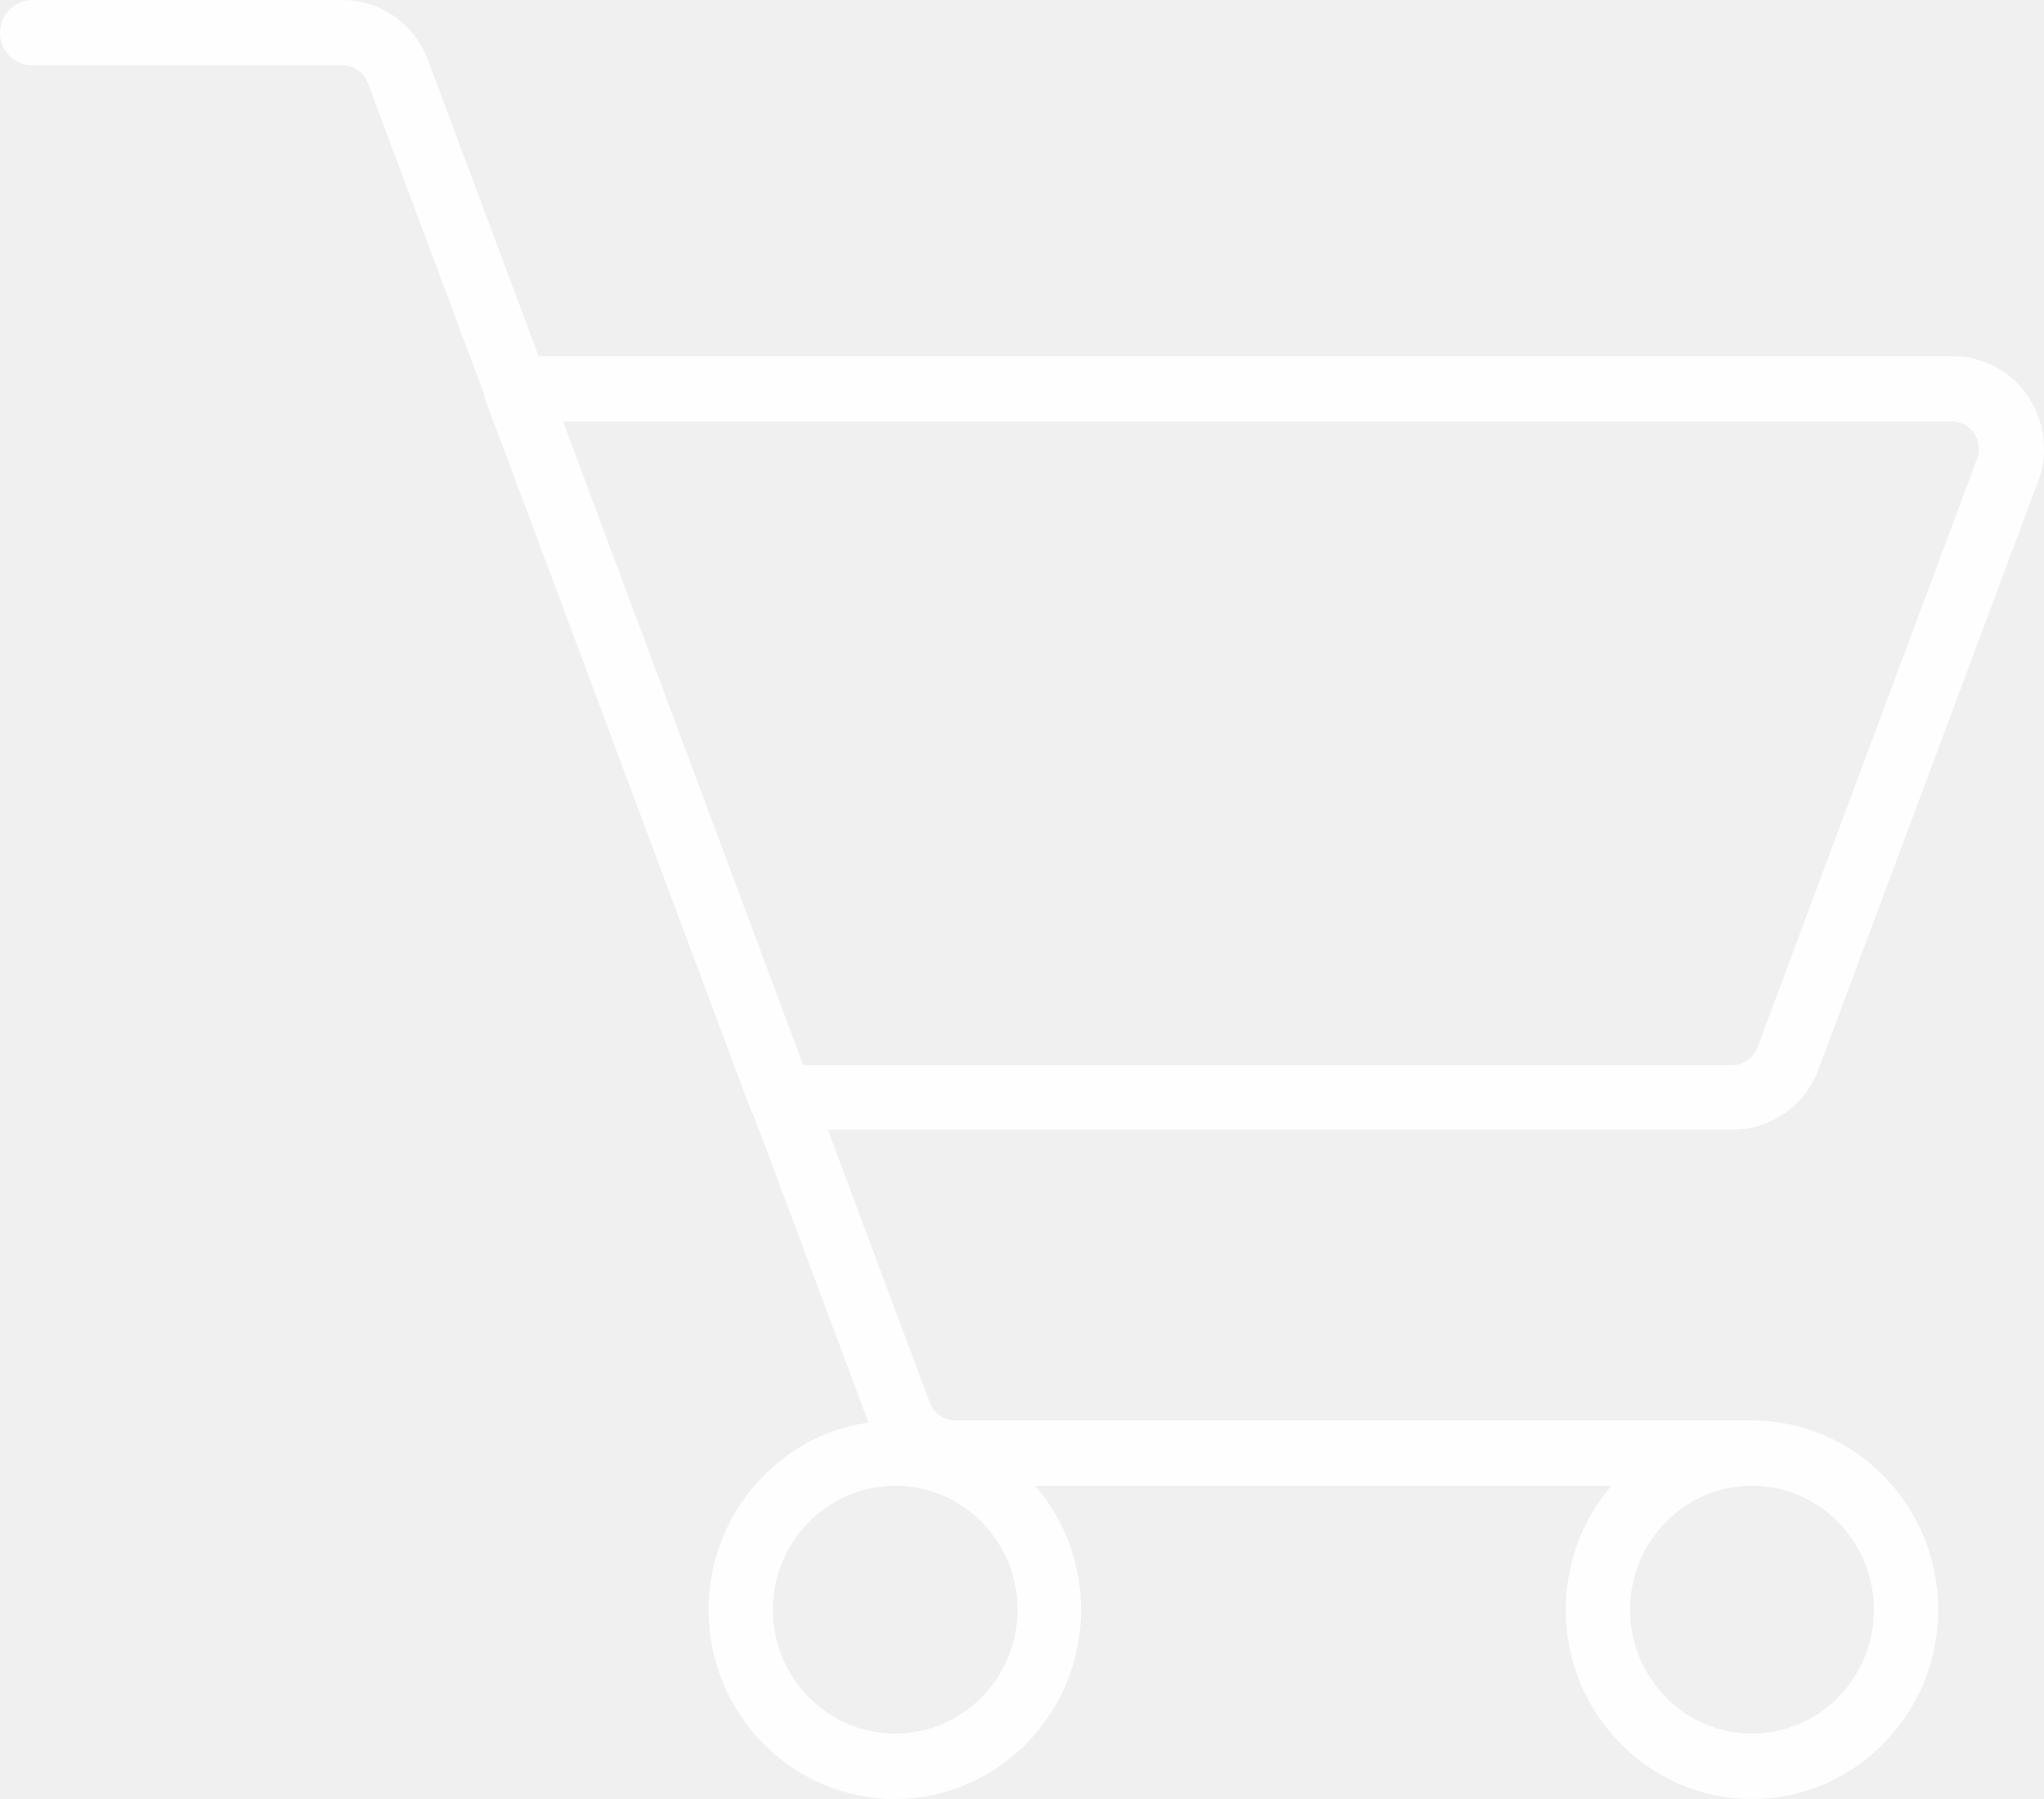
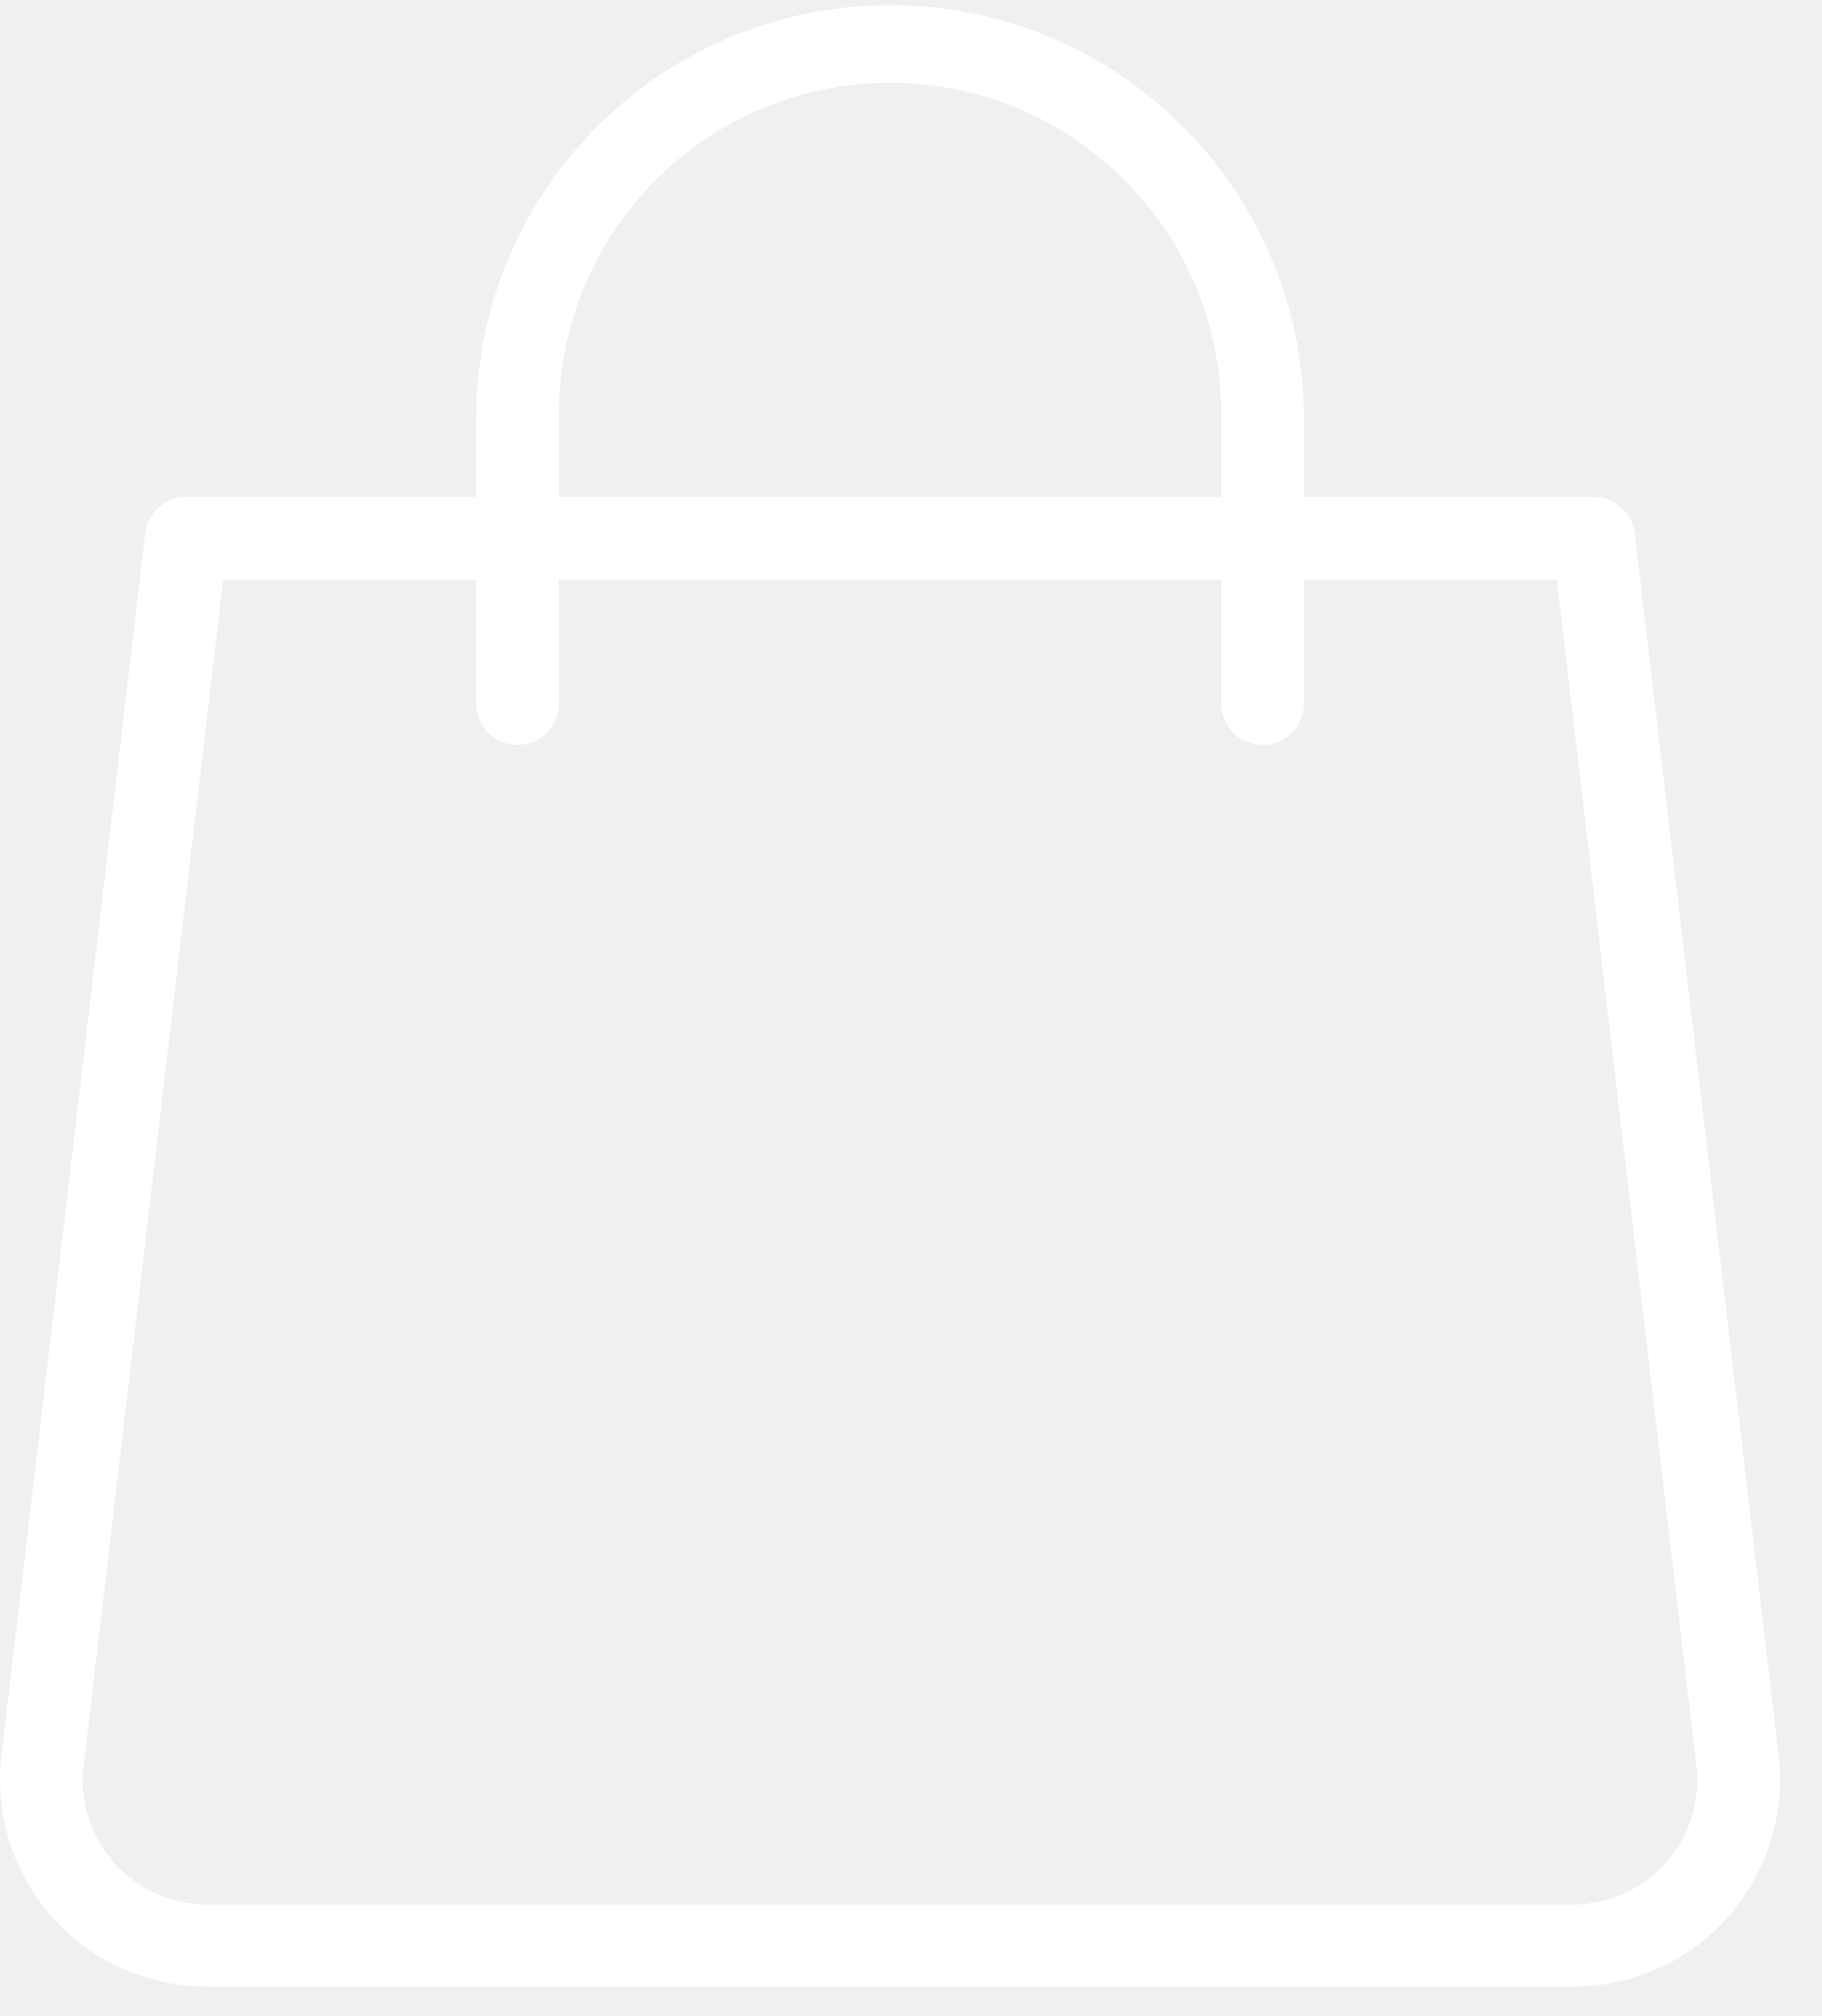
- <svg xmlns="http://www.w3.org/2000/svg" width="25" height="22" viewBox="0 0 25 22">
+ <svg xmlns="http://www.w3.org/2000/svg" width="28" height="31" viewBox="0 0 28 31">
  <g>
    <g>
-       <path fill="#fefefe" d="M22.239 13.084c-.163.437-.582.73-1.042.73H10.124l1.25 3.342a.33.33 0 0 0 .307.215h9.815l.046.003c1.203.06 2.164 1.074 2.164 2.312 0 1.276-1.022 2.314-2.278 2.314-1.255 0-2.277-1.038-2.277-2.314 0-.58.21-1.11.558-1.516h-7.046c.348.407.559.936.559 1.516 0 1.276-1.022 2.314-2.278 2.314-1.255 0-2.277-1.038-2.277-2.314 0-1.165.851-2.131 1.955-2.29l-1.406-3.76a.414.414 0 0 1-.04-.08L5.94 4.899a.411.411 0 0 1-.02-.082L4.5 1.018a.331.331 0 0 0-.31-.22H.394A.396.396 0 0 1 0 .4C0 .18.176 0 .393 0h3.798c.462 0 .882.296 1.044.736l1.353 3.62h17.297c.367 0 .71.183.918.49.208.306.255.697.124 1.045l-2.688 7.193M24.146 5.3a.322.322 0 0 0-.27-.145H6.887l2.937 7.87h11.365a.33.33 0 0 0 .306-.215l2.687-7.202a.335.335 0 0 0-.036-.308M10.949 21.2c.826 0 1.497-.68 1.497-1.515 0-.836-.671-1.516-1.497-1.516-.824 0-1.496.68-1.496 1.516 0 .835.672 1.515 1.496 1.515m11.97-1.515c0-.836-.668-1.516-1.49-1.516-.823 0-1.492.68-1.492 1.516 0 .835.67 1.515 1.491 1.515.823 0 1.492-.68 1.492-1.515" />
+       <g>
+         <g>
+           <g>
+             <path fill="#fff" d="M23.935 8.913l2.145 18.241a1.91 1.91 0 0 1-1.896 2.132H3.182a1.91 1.91 0 0 1-1.896-2.132L3.431 8.913zm3.41 18.083L25.132 8.202a.636.636 0 0 0-.632-.562H2.865a.636.636 0 0 0-.632.562L.023 26.996a3.181 3.181 0 0 0 3.159 3.553h21.002a3.181 3.181 0 0 0 3.16-3.553z" />
+           </g>
+           <g>
+             <path fill="#fff" d="M8.593 10.818V6.364a5.091 5.091 0 0 1 10.182 0v4.454a.636.636 0 1 0 1.272 0V6.364a6.364 6.364 0 0 0-12.727 0v4.454a.636.636 0 1 0 1.273 0z" />
+           </g>
+         </g>
+       </g>
    </g>
  </g>
</svg>
